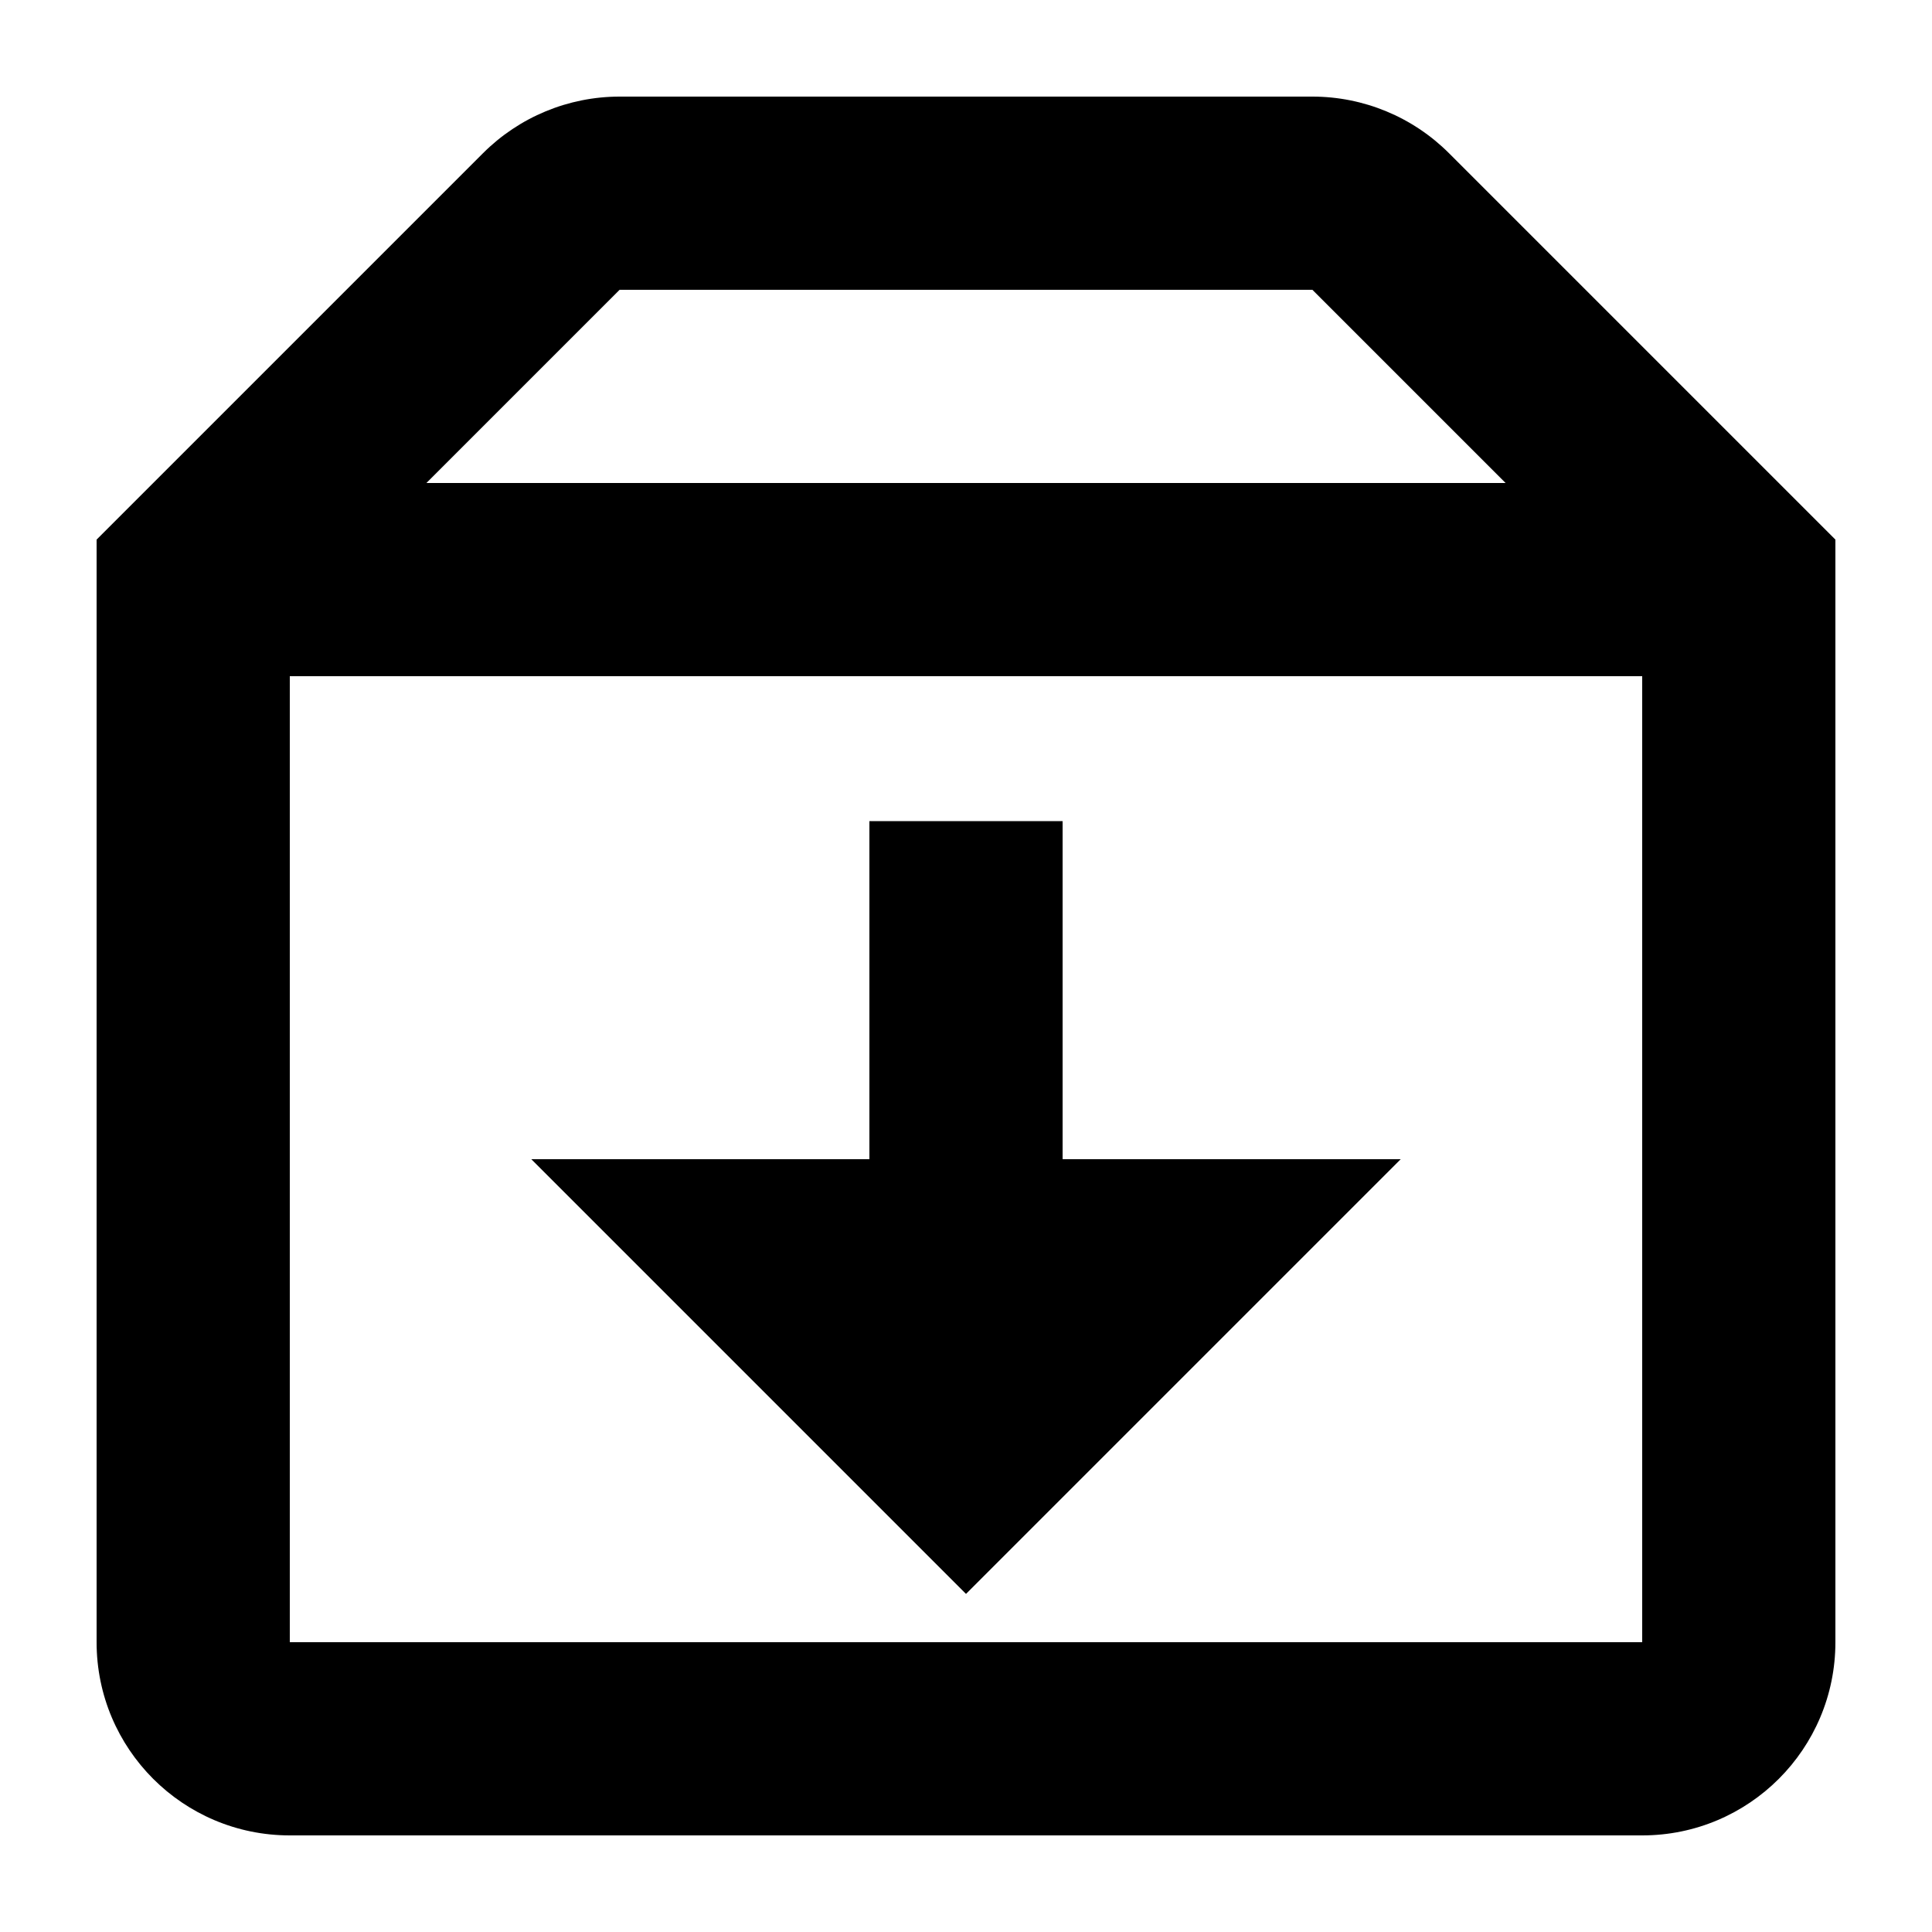
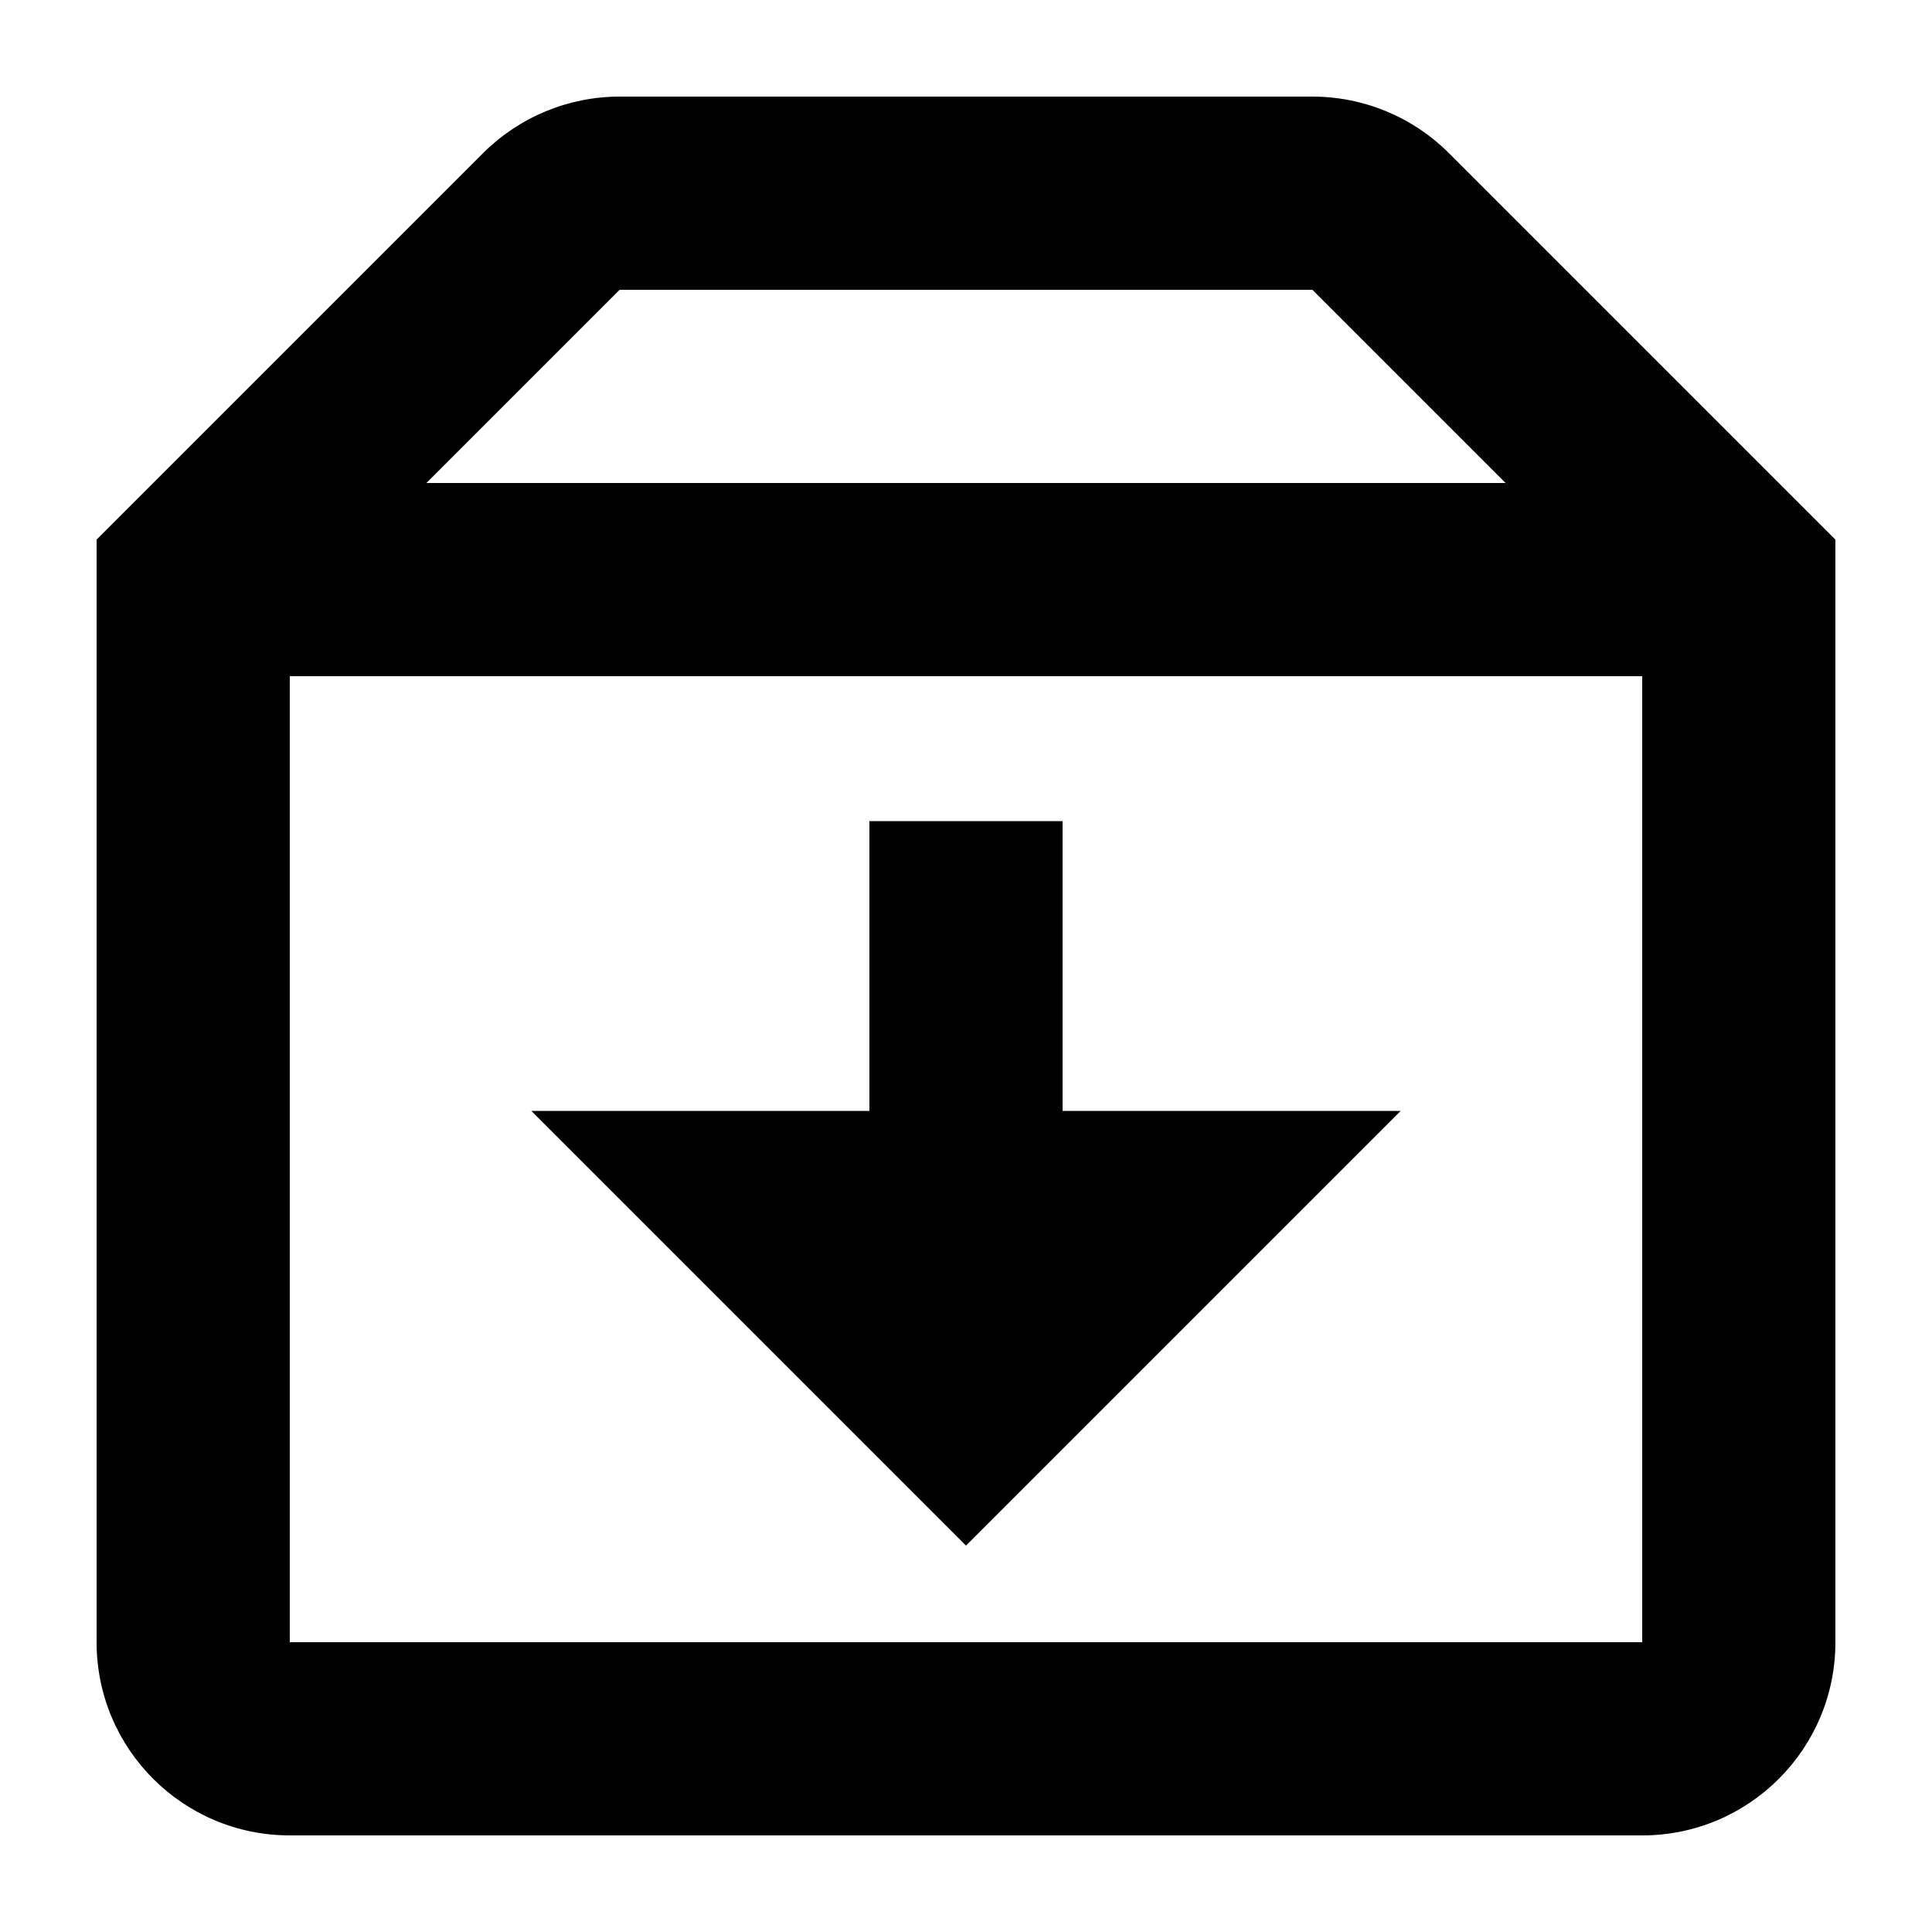
<svg xmlns="http://www.w3.org/2000/svg" width="20" height="20" viewBox="0 0 20 20" fill="none">
  <path fill-rule="evenodd" clip-rule="evenodd" d="M19 17C19 18.105 18.105 19 17 19H3C1.895 19 1 18.105 1 17V5.586L5 1.586C5.375 1.211 5.884 1 6.414 1H13.586C14.116 1 14.625 1.211 15 1.586L19 5.586V17ZM6.414 3H13.586L17 6.414V17H3V6.414L6.414 3Z" fill="black" />
  <path d="M3 5H17V7H3V5Z" fill="black" />
-   <path d="M5.5 12H9V8.5H11V12H14.5L10 16.5L5.5 12Z" fill="black" />
+   <path d="M5.5 11.5H9V8.5H11V11.5H14.5L10 16L5.5 11.5Z" fill="black" />
</svg>
